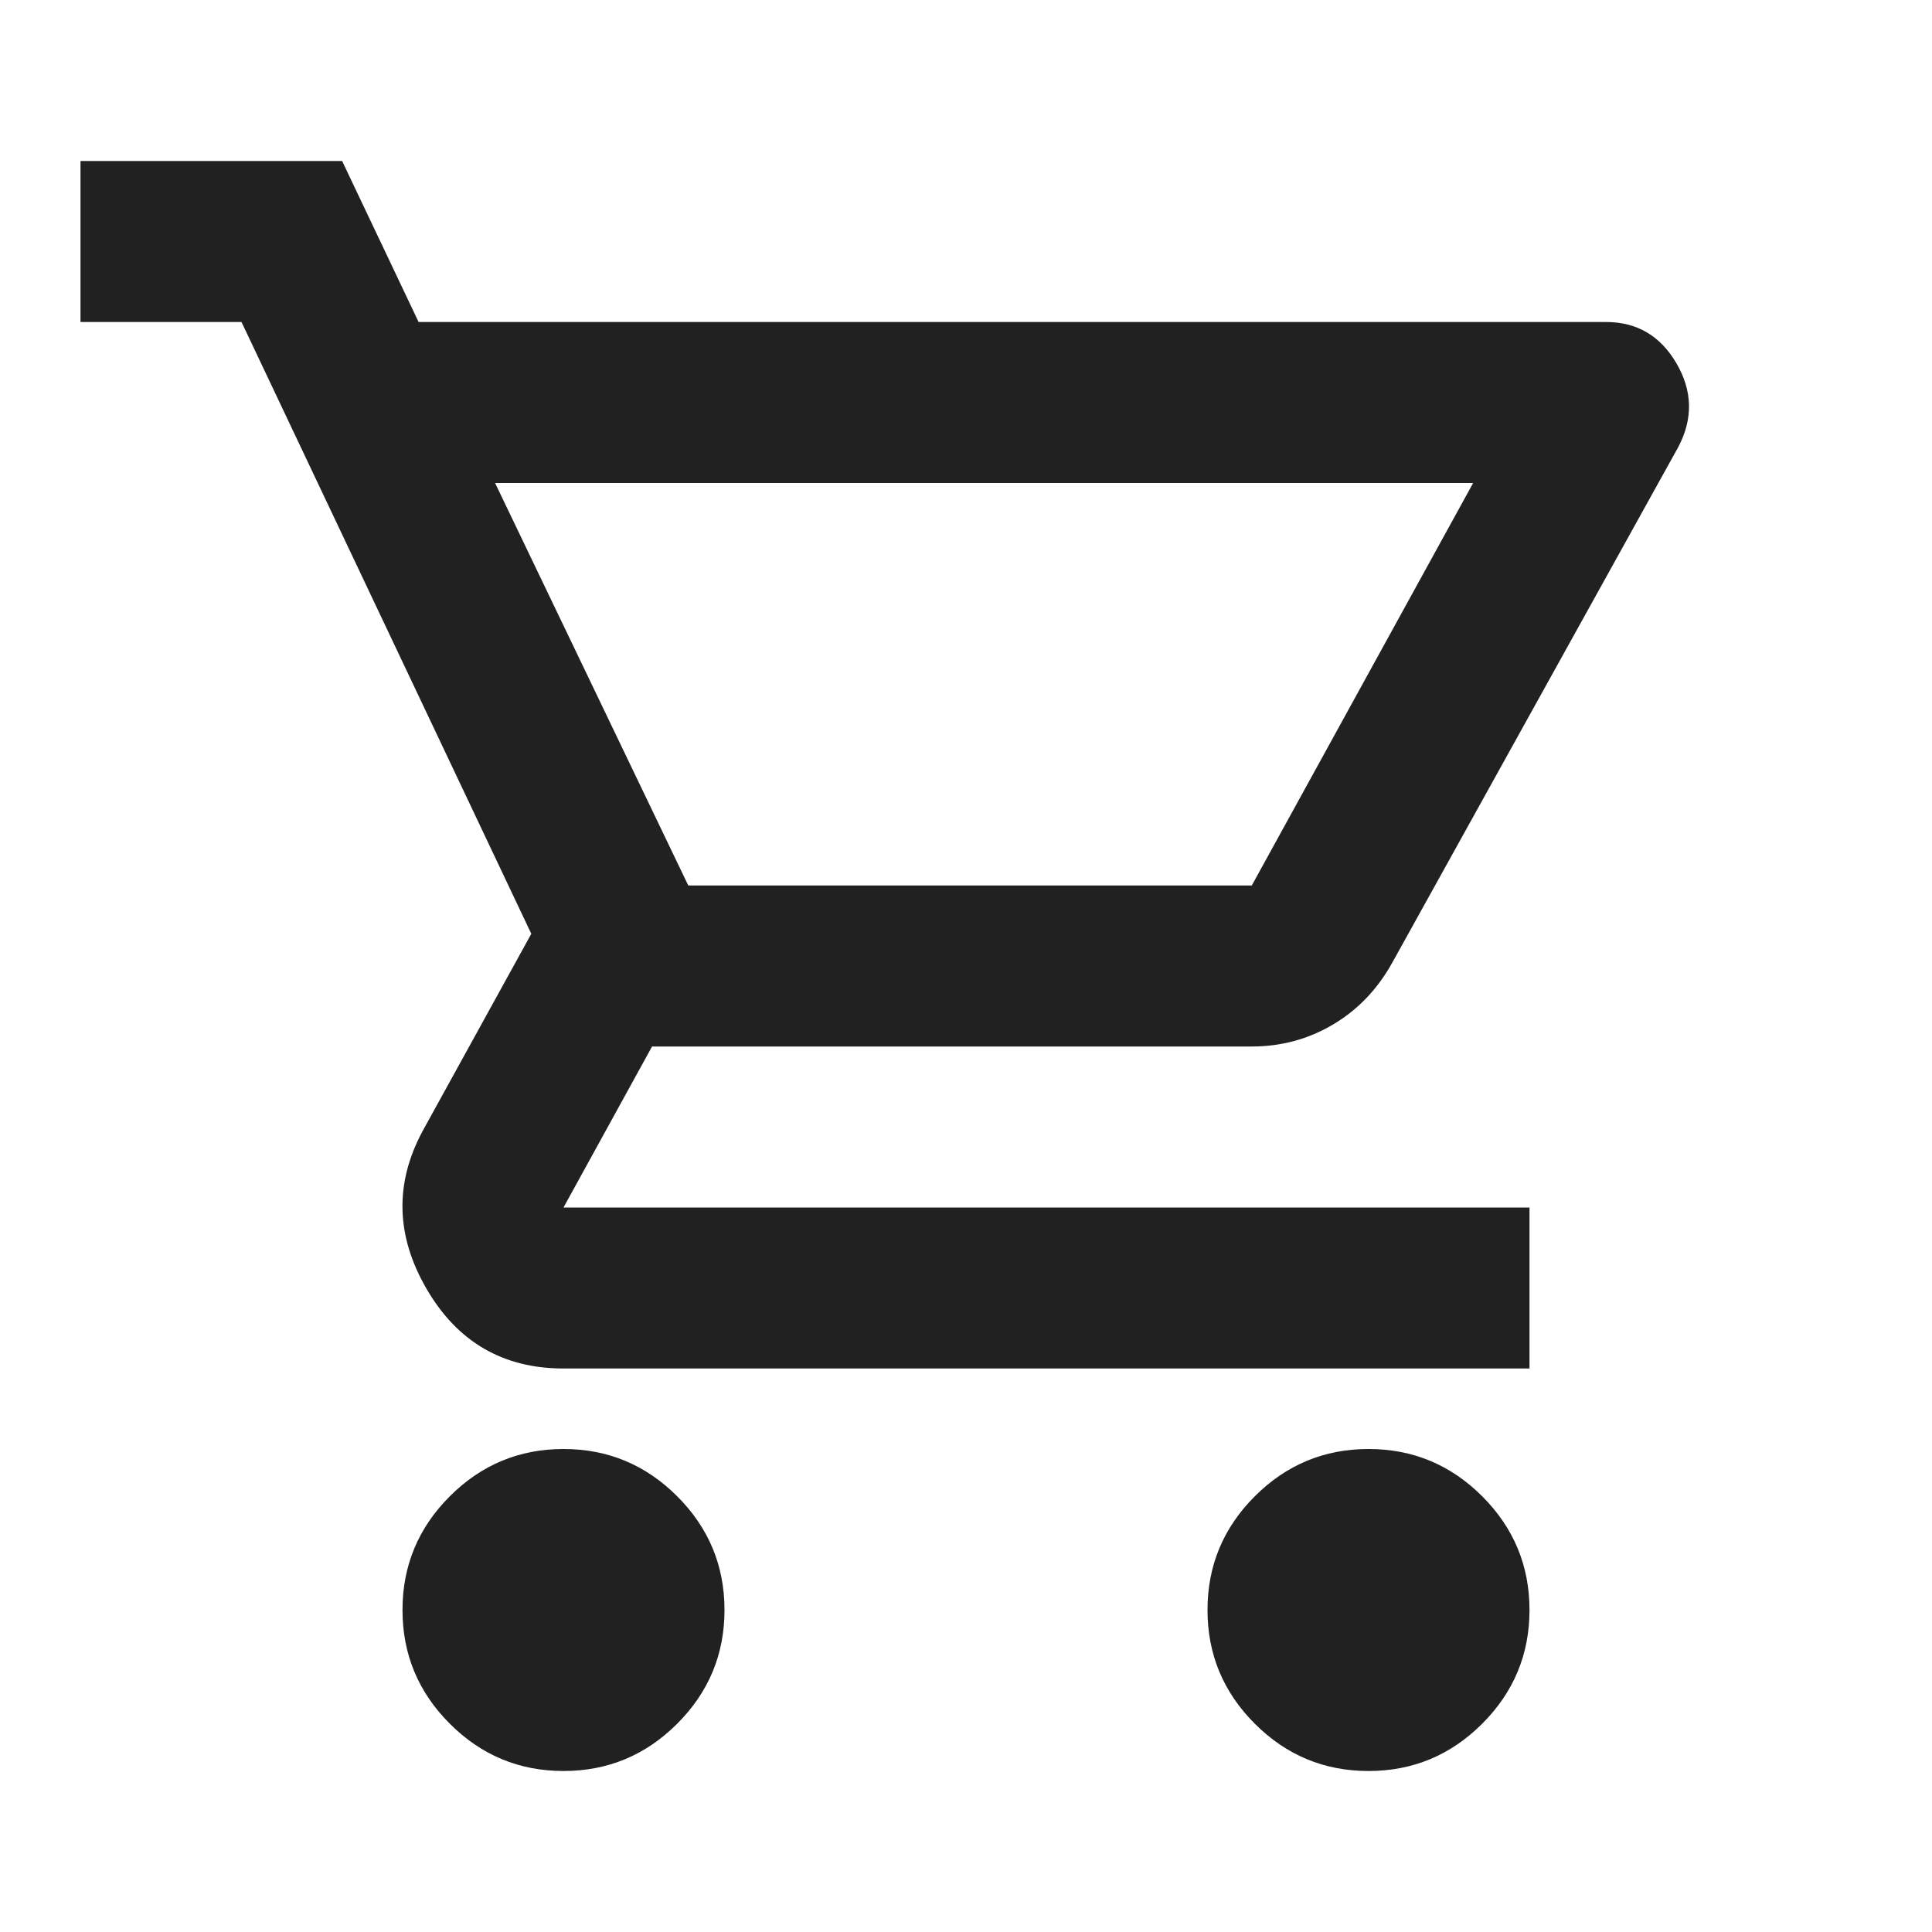
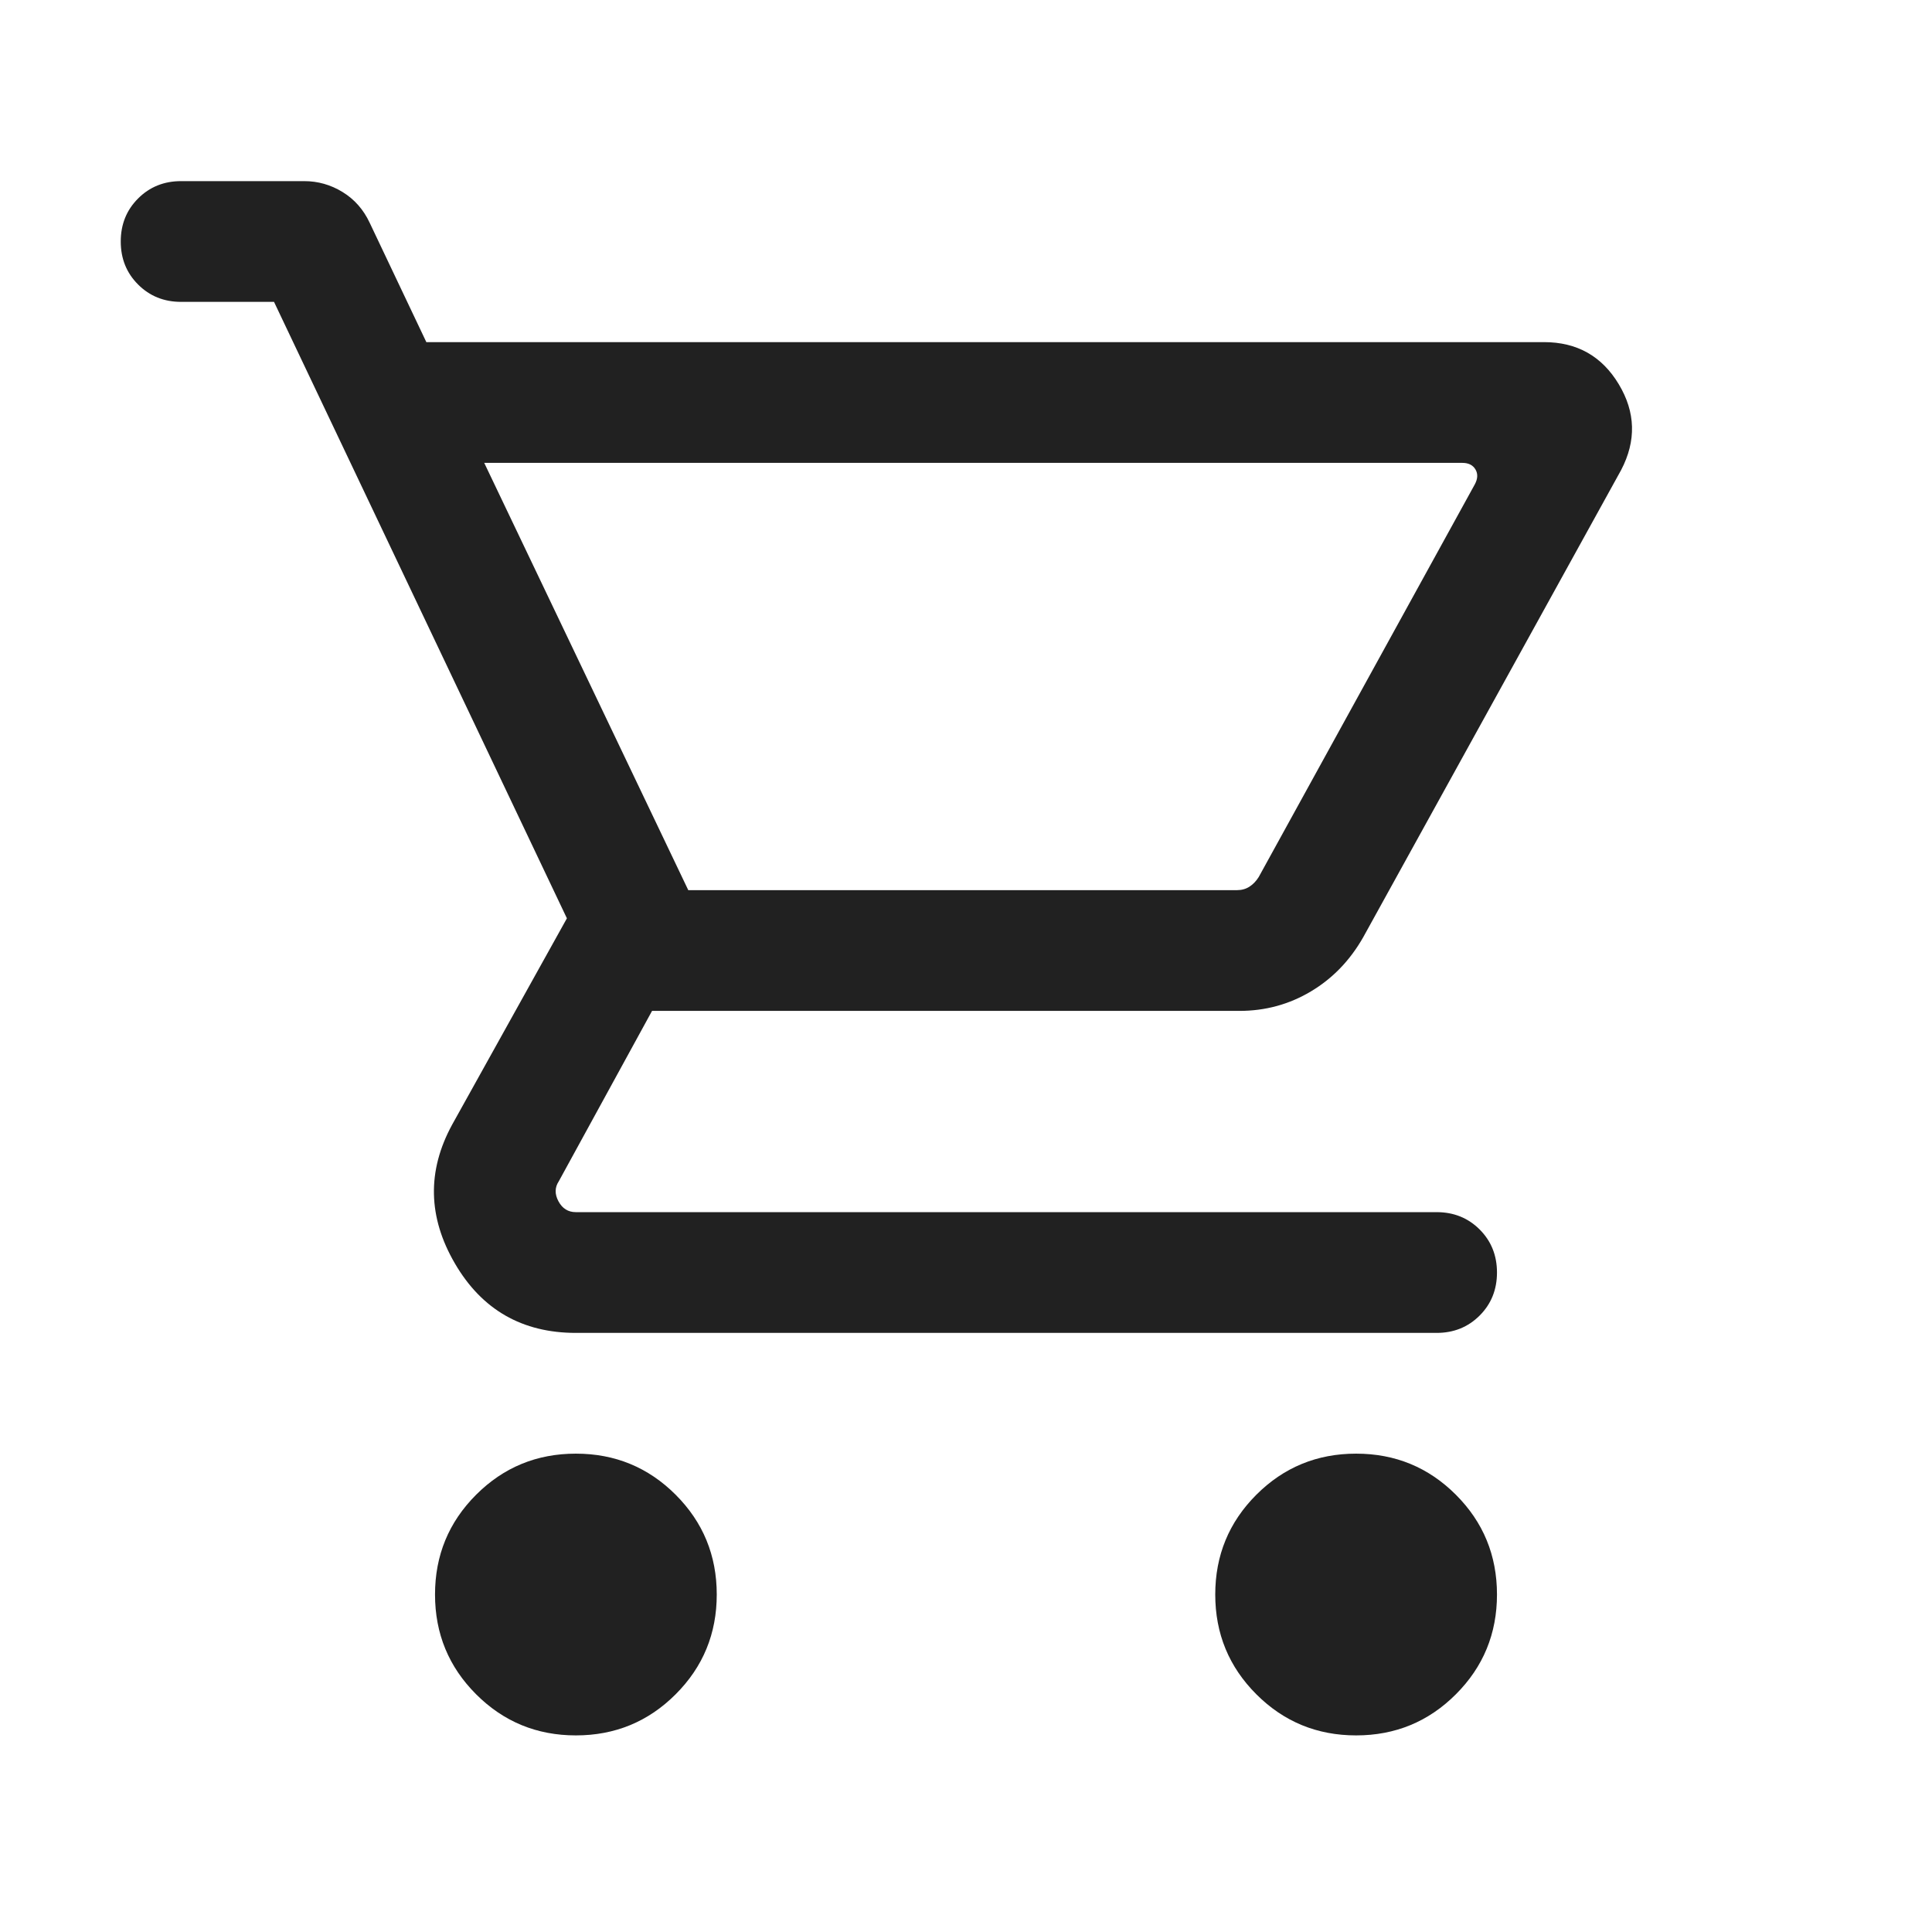
<svg xmlns="http://www.w3.org/2000/svg" height="24px" viewBox="0 -960 960 960" width="24px" fill="#212121">
-   <path d="M280-80q-33 0-56.5-23.5T200-160q0-33 23.5-56.5T280-240q33 0 56.5 23.5T360-160q0 33-23.5 56.5T280-80Zm400 0q-33 0-56.5-23.5T600-160q0-33 23.5-56.5T680-240q33 0 56.5 23.5T760-160q0 33-23.5 56.5T680-80ZM246-720l96 200h280l110-200H246Zm-38-80h590q23 0 35 20.5t1 41.5L692-482q-11 20-29.5 31T622-440H324l-44 80h480v80H280q-45 0-68-39.5t-2-78.5l54-98-144-304H40v-80h130l38 80Zm134 280h280-280Z" />
+   <path d="M286.15-97.69q-29.15 0-49.57-20.43-20.42-20.42-20.42-49.57 0-29.16 20.42-49.58 20.42-20.42 49.57-20.42 29.16 0 49.58 20.42 20.42 20.42 20.42 49.58 0 29.15-20.42 49.57-20.42 20.43-49.58 20.43Zm387.7 0q-29.16 0-49.58-20.43-20.42-20.42-20.42-49.57 0-29.16 20.42-49.58 20.42-20.42 49.58-20.42 29.15 0 49.57 20.42t20.42 49.58q0 29.15-20.42 49.57Q703-97.69 673.85-97.69ZM240.61-730 342-517.69h272.69q3.46 0 6.16-1.73 2.69-1.73 4.61-4.81l107.31-195q2.31-4.23.38-7.5-1.92-3.27-6.54-3.27h-486Zm-28.76-60h555.38q24.54 0 37.11 20.89 12.58 20.88 1.2 42.65L677.38-494.31q-9.84 17.31-26.03 26.96-16.2 9.66-35.5 9.66H324l-46.31 84.61q-3.08 4.62-.19 10 2.88 5.39 8.65 5.39h427.7q12.76 0 21.38 8.61 8.61 8.62 8.61 21.39 0 12.77-8.61 21.38-8.62 8.62-21.38 8.62h-427.7q-40 0-60.11-34.5-20.12-34.5-1.42-68.89l57.07-102.61L136.16-810H90q-12.77 0-21.38-8.62Q60-827.23 60-840t8.62-21.38Q77.23-870 90-870h61.15q10.24 0 19.08 5.42 8.85 5.43 13.46 15.27L211.85-790ZM342-517.69h280-280Z" />
</svg>
